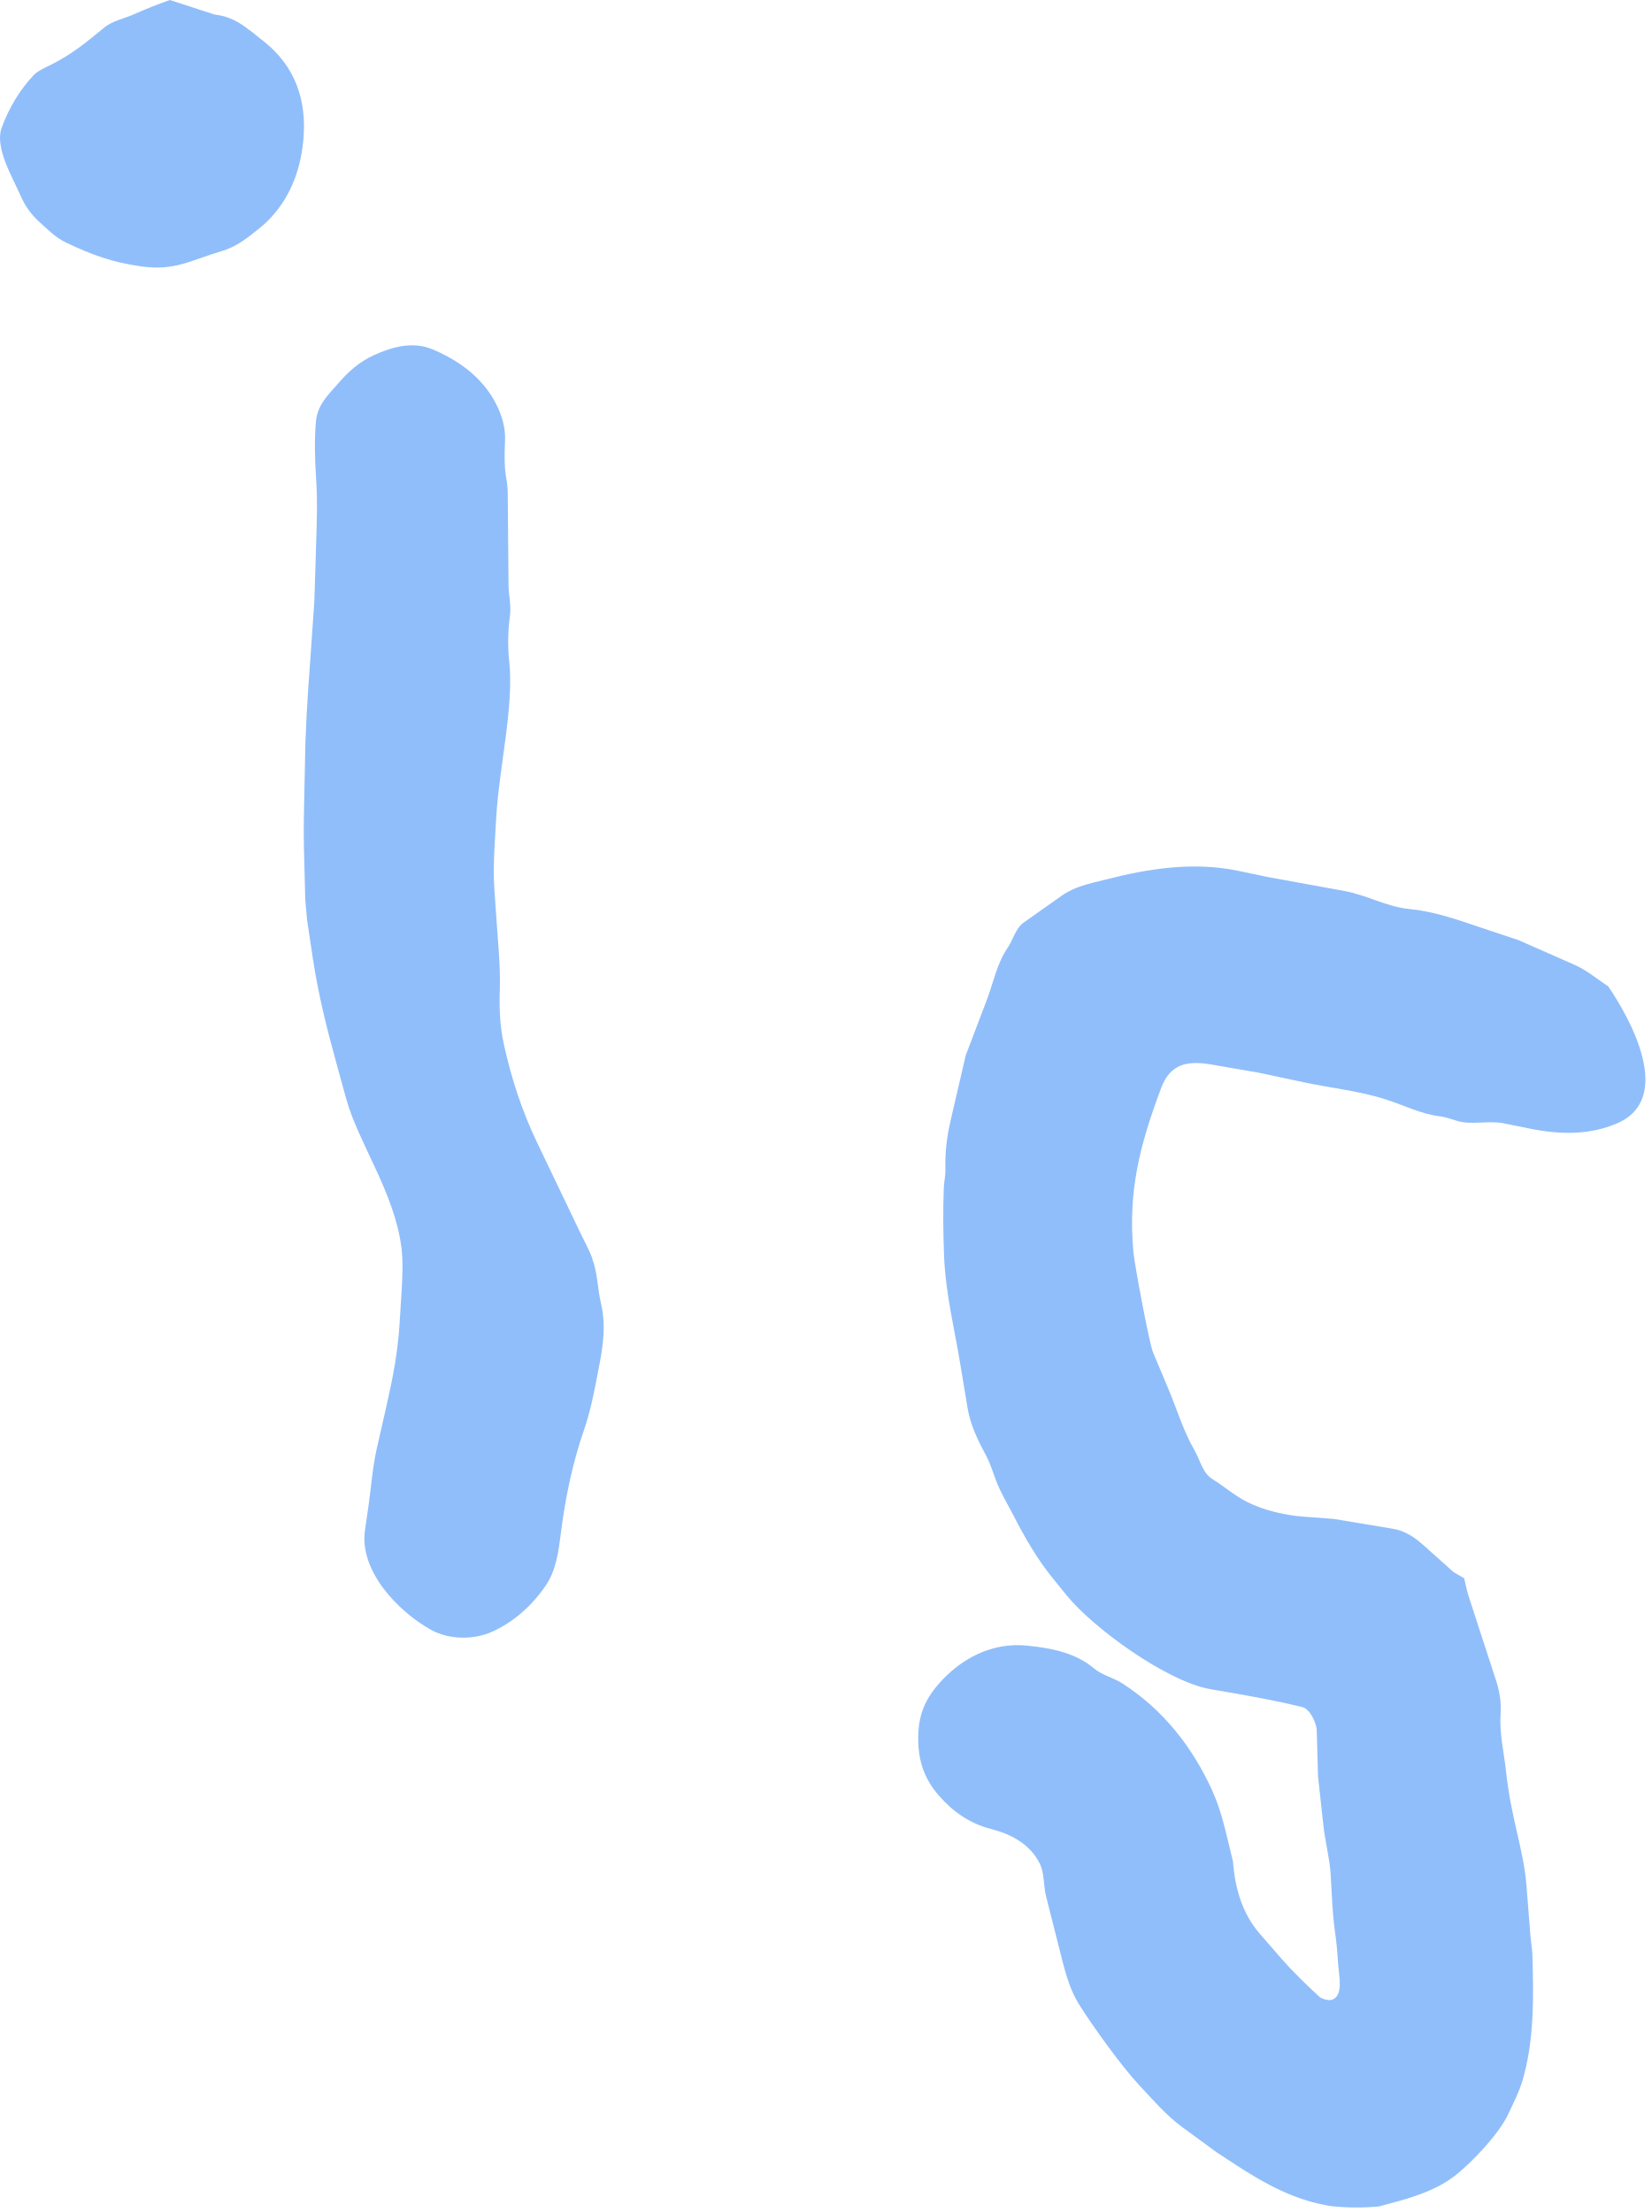
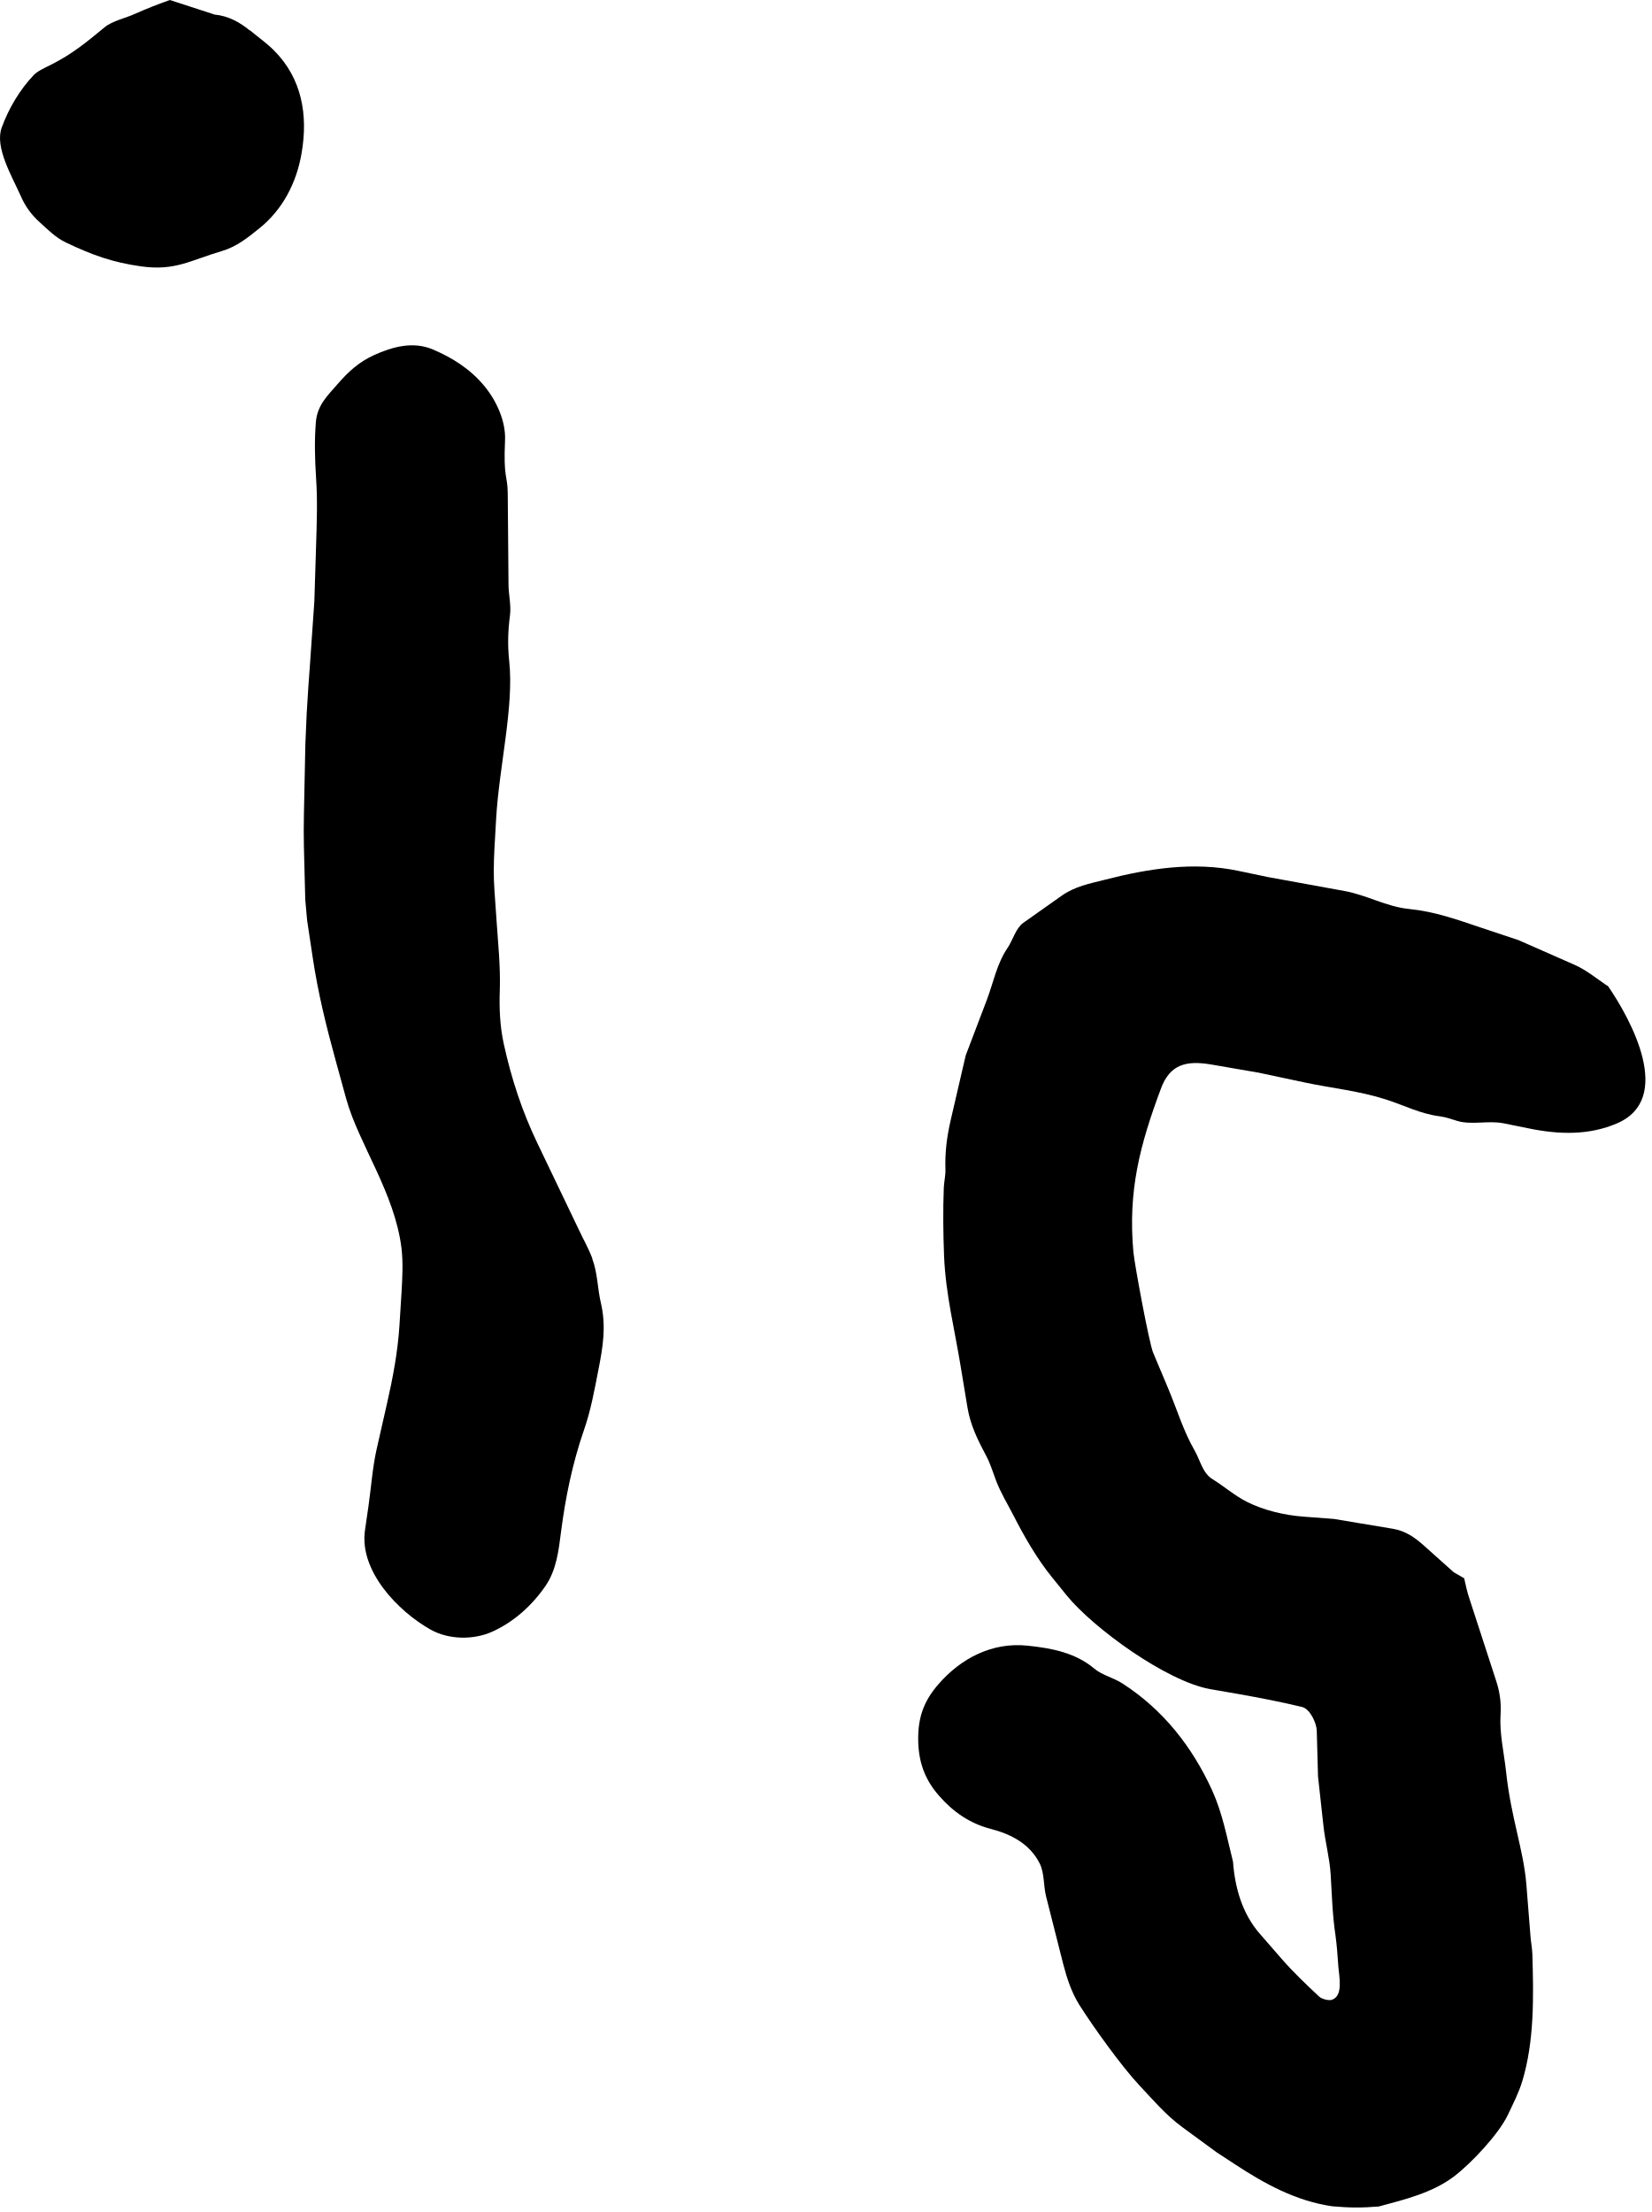
<svg xmlns="http://www.w3.org/2000/svg" width="171" height="229" viewBox="0 0 171 229" fill="none">
-   <path d="M166.392 102.06C165.372 101.36 164.182 100.41 163.082 99.92L157.202 97.33L153.392 96.06C150.862 95.21 148.552 94.37 145.852 94.1C143.532 93.87 141.462 92.65 139.172 92.24L131.322 90.81L128.162 90.15C123.562 89.19 118.912 89.91 114.402 91.07C112.752 91.49 111.302 91.75 109.892 92.74L105.932 95.54C105.172 96.07 104.832 97.35 104.332 98.09C103.172 99.8 102.872 101.63 102.142 103.56L99.972 109.26L98.422 115.94C98.022 117.67 97.812 119.29 97.872 121.09C97.892 121.68 97.722 122.4 97.702 122.98C97.612 125.37 97.642 127.67 97.732 130.04C97.892 133.99 98.832 137.64 99.462 141.53L100.152 145.7C100.452 147.53 101.222 149.09 102.082 150.7C102.522 151.51 102.782 152.41 103.112 153.28C103.592 154.54 104.302 155.7 104.922 156.9C106.022 159.06 107.372 161.4 108.882 163.26L110.402 165.14C113.172 168.56 120.792 174.08 125.292 174.87L128.172 175.37C130.422 175.77 132.572 176.18 134.802 176.72C135.632 176.93 136.282 178.39 136.312 179.14L136.442 183.9L137.002 189C137.182 190.68 137.652 192.38 137.752 194.05C137.882 196.21 137.932 198.22 138.252 200.37C138.402 201.42 138.462 202.45 138.542 203.53C138.612 204.56 139.112 206.67 137.842 207.04C137.532 207.13 136.822 206.95 136.562 206.7C135.192 205.42 133.902 204.19 132.692 202.81L130.412 200.19C128.602 198.11 127.842 195.45 127.642 192.73C127.002 190.18 126.562 187.74 125.492 185.37C123.432 180.84 120.392 176.98 116.192 174.28C115.292 173.69 114.102 173.43 113.302 172.76C111.322 171.09 108.872 170.63 106.372 170.37C102.712 169.98 99.452 171.69 97.132 174.38C95.672 176.06 95.052 177.72 95.052 179.98C95.052 182.24 95.652 184.14 97.212 185.91C98.632 187.54 100.372 188.78 102.602 189.35C104.662 189.88 106.622 190.89 107.642 192.94C108.122 193.9 108.022 195.25 108.282 196.29L110.062 203.32C110.452 204.82 110.932 206.27 111.722 207.54C113.172 209.84 116.152 213.98 117.942 215.88C119.362 217.39 120.722 219 122.402 220.22L125.932 222.81L127.842 224.06C130.922 226.08 134.142 227.86 137.922 228.41C139.682 228.57 141.082 228.57 142.732 228.43C145.432 227.7 148.302 227.02 150.572 225.28C152.282 223.97 155.182 220.92 156.122 218.89C156.652 217.76 157.222 216.66 157.582 215.48C158.852 211.3 158.762 206.66 158.632 202.28C158.612 201.7 158.472 200.98 158.432 200.38L158.012 195.1C157.712 191.43 156.422 188.25 155.902 183.34C155.682 181.35 155.212 179.46 155.342 177.45C155.422 176.22 155.242 175.08 154.852 173.91L152.112 165.49C151.882 164.82 151.722 164.05 151.572 163.39L150.492 162.77L147.362 159.97C146.422 159.14 145.492 158.49 144.202 158.27L138.082 157.25L134.902 157.01C132.952 156.86 130.852 156.36 129.122 155.5C127.822 154.85 126.762 153.9 125.532 153.14C124.502 152.52 124.252 151.19 123.682 150.19C122.472 148.09 121.852 145.91 120.902 143.67L119.372 140.03C118.972 139.1 117.472 131.03 117.332 129.63C116.752 123.29 118.002 118.53 120.192 112.67C121.112 110.21 122.772 109.75 125.422 110.21L130.292 111.05L135.092 112.07C137.892 112.66 140.722 112.94 143.462 113.82C145.362 114.43 147.062 115.32 149.062 115.57C149.702 115.65 150.262 115.87 150.872 116.05C152.362 116.49 154.142 115.97 155.692 116.3L158.312 116.83C161.402 117.46 164.502 117.55 167.412 116.29C173.302 113.75 168.872 105.58 166.432 102.04L166.392 102.06Z" fill="#90BEFA" />
-   <path d="M61.322 130.28C60.952 129.3 60.422 128.37 59.972 127.41L55.602 118.29C54.042 115.03 52.942 111.67 52.162 108.12C51.742 106.22 51.672 104.35 51.742 102.42C51.812 99.98 51.562 97.69 51.402 95.28L51.182 92.11C51.082 90.72 51.112 89.3 51.182 87.9L51.362 84.73C51.682 79.27 53.222 73.18 52.712 68.41C52.542 66.81 52.582 65.32 52.792 63.72C52.932 62.69 52.652 61.58 52.642 60.57L52.562 51.1C52.542 49.13 52.102 49.58 52.282 45.58C52.372 43.59 51.382 41.46 50.122 39.94C48.672 38.2 46.842 37.04 44.812 36.18C42.772 35.31 40.642 35.89 38.702 36.77C37.132 37.49 36.042 38.5 34.942 39.77C33.932 40.93 32.852 41.93 32.702 43.67C32.542 45.55 32.592 47.55 32.722 49.51C32.882 51.84 32.792 54.15 32.722 56.48L32.542 62.26L32.092 68.74L31.922 71.08L31.752 73.81L31.612 77.03L31.462 84.3C31.442 85.49 31.432 86.54 31.462 87.73L31.602 93.15L31.792 95.27L32.362 99.06C32.922 102.84 33.812 106.4 34.822 110.06L35.832 113.73C37.112 118.39 40.852 123.45 41.562 129.21C41.742 130.71 41.652 132.35 41.562 133.88L41.352 137.22C41.172 140.01 40.672 142.62 40.052 145.35L38.992 150.02C38.562 151.93 38.432 153.9 38.152 155.87L37.782 158.43C37.182 162.63 41.182 166.79 44.562 168.7C46.452 169.76 49.002 169.8 50.962 168.92C53.222 167.9 55.102 166.18 56.482 164.17C57.612 162.51 57.832 160.52 58.082 158.56C58.542 155 59.262 151.5 60.432 148.11C61.172 145.99 61.522 143.98 61.952 141.79C62.412 139.45 62.772 137.3 62.202 134.88C61.852 133.41 61.862 131.73 61.302 130.29L61.322 130.28Z" fill="#90BEFA" />
-   <path d="M25.852 3.15C24.802 2.28 23.602 1.64 22.222 1.51L17.582 0C16.272 0.47 15.212 0.88 14.002 1.42C13.012 1.88 11.642 2.15 10.822 2.83C8.962 4.36 7.542 5.55 5.342 6.67C4.812 6.94 3.932 7.32 3.512 7.75C2.042 9.29 0.902 11.22 0.172 13.22C-0.568 15.27 1.272 18.3 2.152 20.3C2.612 21.36 3.252 22.24 4.112 23.01C4.942 23.76 5.782 24.62 6.832 25.11C9.502 26.38 11.642 27.17 14.632 27.58C18.142 28.06 19.612 26.98 23.032 25.97C24.492 25.53 25.632 24.62 26.822 23.66C29.252 21.72 30.702 18.93 31.222 15.85C31.902 11.92 31.262 8.13 28.372 5.23C27.622 4.47 26.702 3.83 25.852 3.12V3.15Z" fill="#90BEFA" />
+   <path d="M166.392 102.06C165.372 101.36 164.182 100.41 163.082 99.92L157.202 97.33L153.392 96.06C150.862 95.21 148.552 94.37 145.852 94.1C143.532 93.87 141.462 92.65 139.172 92.24L131.322 90.81L128.162 90.15C123.562 89.19 118.912 89.91 114.402 91.07C112.752 91.49 111.302 91.75 109.892 92.74L105.932 95.54C105.172 96.07 104.832 97.35 104.332 98.09C103.172 99.8 102.872 101.63 102.142 103.56L99.972 109.26L98.422 115.94C98.022 117.67 97.812 119.29 97.872 121.09C97.892 121.68 97.722 122.4 97.702 122.98C97.612 125.37 97.642 127.67 97.732 130.04C97.892 133.99 98.832 137.64 99.462 141.53L100.152 145.7C100.452 147.53 101.222 149.09 102.082 150.7C102.522 151.51 102.782 152.41 103.112 153.28C103.592 154.54 104.302 155.7 104.922 156.9C106.022 159.06 107.372 161.4 108.882 163.26L110.402 165.14C113.172 168.56 120.792 174.08 125.292 174.87L128.172 175.37C130.422 175.77 132.572 176.18 134.802 176.72C135.632 176.93 136.282 178.39 136.312 179.14L136.442 183.9L137.002 189C137.182 190.68 137.652 192.38 137.752 194.05C137.882 196.21 137.932 198.22 138.252 200.37C138.402 201.42 138.462 202.45 138.542 203.53C138.612 204.56 139.112 206.67 137.842 207.04C137.532 207.13 136.822 206.95 136.562 206.7C135.192 205.42 133.902 204.19 132.692 202.81L130.412 200.19C128.602 198.11 127.842 195.45 127.642 192.73C127.002 190.18 126.562 187.74 125.492 185.37C123.432 180.84 120.392 176.98 116.192 174.28C115.292 173.69 114.102 173.43 113.302 172.76C111.322 171.09 108.872 170.63 106.372 170.37C102.712 169.98 99.452 171.69 97.132 174.38C95.672 176.06 95.052 177.72 95.052 179.98C95.052 182.24 95.652 184.14 97.212 185.91C98.632 187.54 100.372 188.78 102.602 189.35C104.662 189.88 106.622 190.89 107.642 192.94C108.122 193.9 108.022 195.25 108.282 196.29L110.062 203.32C110.452 204.82 110.932 206.27 111.722 207.54C113.172 209.84 116.152 213.98 117.942 215.88C119.362 217.39 120.722 219 122.402 220.22L125.932 222.81L127.842 224.06C130.922 226.08 134.142 227.86 137.922 228.41C139.682 228.57 141.082 228.57 142.732 228.43C145.432 227.7 148.302 227.02 150.572 225.28C152.282 223.97 155.182 220.92 156.122 218.89C156.652 217.76 157.222 216.66 157.582 215.48C158.852 211.3 158.762 206.66 158.632 202.28C158.612 201.7 158.472 200.98 158.432 200.38L158.012 195.1C157.712 191.43 156.422 188.25 155.902 183.34C155.682 181.35 155.212 179.46 155.342 177.45C155.422 176.22 155.242 175.08 154.852 173.91L152.112 165.49C151.882 164.82 151.722 164.05 151.572 163.39L150.492 162.77L147.362 159.97C146.422 159.14 145.492 158.49 144.202 158.27L138.082 157.25L134.902 157.01C132.952 156.86 130.852 156.36 129.122 155.5C127.822 154.85 126.762 153.9 125.532 153.14C124.502 152.52 124.252 151.19 123.682 150.19C122.472 148.09 121.852 145.91 120.902 143.67L119.372 140.03C118.972 139.1 117.472 131.03 117.332 129.63C116.752 123.29 118.002 118.53 120.192 112.67C121.112 110.21 122.772 109.75 125.422 110.21L130.292 111.05L135.092 112.07C137.892 112.66 140.722 112.94 143.462 113.82C145.362 114.43 147.062 115.32 149.062 115.57C149.702 115.65 150.262 115.87 150.872 116.05C152.362 116.49 154.142 115.97 155.692 116.3L158.312 116.83C161.402 117.46 164.502 117.55 167.412 116.29C173.302 113.75 168.872 105.58 166.432 102.04L166.392 102.06Z" fill="black" />
+   <path d="M61.322 130.28C60.952 129.3 60.422 128.37 59.972 127.41L55.602 118.29C54.042 115.03 52.942 111.67 52.162 108.12C51.742 106.22 51.672 104.35 51.742 102.42C51.812 99.98 51.562 97.69 51.402 95.28L51.182 92.11C51.082 90.72 51.112 89.3 51.182 87.9L51.362 84.73C51.682 79.27 53.222 73.18 52.712 68.41C52.542 66.81 52.582 65.32 52.792 63.72C52.932 62.69 52.652 61.58 52.642 60.57L52.562 51.1C52.542 49.13 52.102 49.58 52.282 45.58C52.372 43.59 51.382 41.46 50.122 39.94C48.672 38.2 46.842 37.04 44.812 36.18C42.772 35.31 40.642 35.89 38.702 36.77C37.132 37.49 36.042 38.5 34.942 39.77C33.932 40.93 32.852 41.93 32.702 43.67C32.542 45.55 32.592 47.55 32.722 49.51C32.882 51.84 32.792 54.15 32.722 56.48L32.542 62.26L32.092 68.74L31.922 71.08L31.752 73.81L31.612 77.03L31.462 84.3C31.442 85.49 31.432 86.54 31.462 87.73L31.602 93.15L31.792 95.27L32.362 99.06C32.922 102.84 33.812 106.4 34.822 110.06L35.832 113.73C37.112 118.39 40.852 123.45 41.562 129.21C41.742 130.71 41.652 132.35 41.562 133.88L41.352 137.22C41.172 140.01 40.672 142.62 40.052 145.35L38.992 150.02C38.562 151.93 38.432 153.9 38.152 155.87L37.782 158.43C37.182 162.63 41.182 166.79 44.562 168.7C46.452 169.76 49.002 169.8 50.962 168.92C53.222 167.9 55.102 166.18 56.482 164.17C57.612 162.51 57.832 160.52 58.082 158.56C58.542 155 59.262 151.5 60.432 148.11C61.172 145.99 61.522 143.98 61.952 141.79C62.412 139.45 62.772 137.3 62.202 134.88C61.852 133.41 61.862 131.73 61.302 130.29L61.322 130.28Z" fill="black" />
+   <path d="M25.852 3.15C24.802 2.28 23.602 1.64 22.222 1.51L17.582 0C16.272 0.47 15.212 0.88 14.002 1.42C13.012 1.88 11.642 2.15 10.822 2.83C8.962 4.36 7.542 5.55 5.342 6.67C4.812 6.94 3.932 7.32 3.512 7.75C2.042 9.29 0.902 11.22 0.172 13.22C-0.568 15.27 1.272 18.3 2.152 20.3C2.612 21.36 3.252 22.24 4.112 23.01C4.942 23.76 5.782 24.62 6.832 25.11C9.502 26.38 11.642 27.17 14.632 27.58C18.142 28.06 19.612 26.98 23.032 25.97C24.492 25.53 25.632 24.62 26.822 23.66C29.252 21.72 30.702 18.93 31.222 15.85C31.902 11.92 31.262 8.13 28.372 5.23C27.622 4.47 26.702 3.83 25.852 3.12V3.15Z" fill="black" />
</svg>
